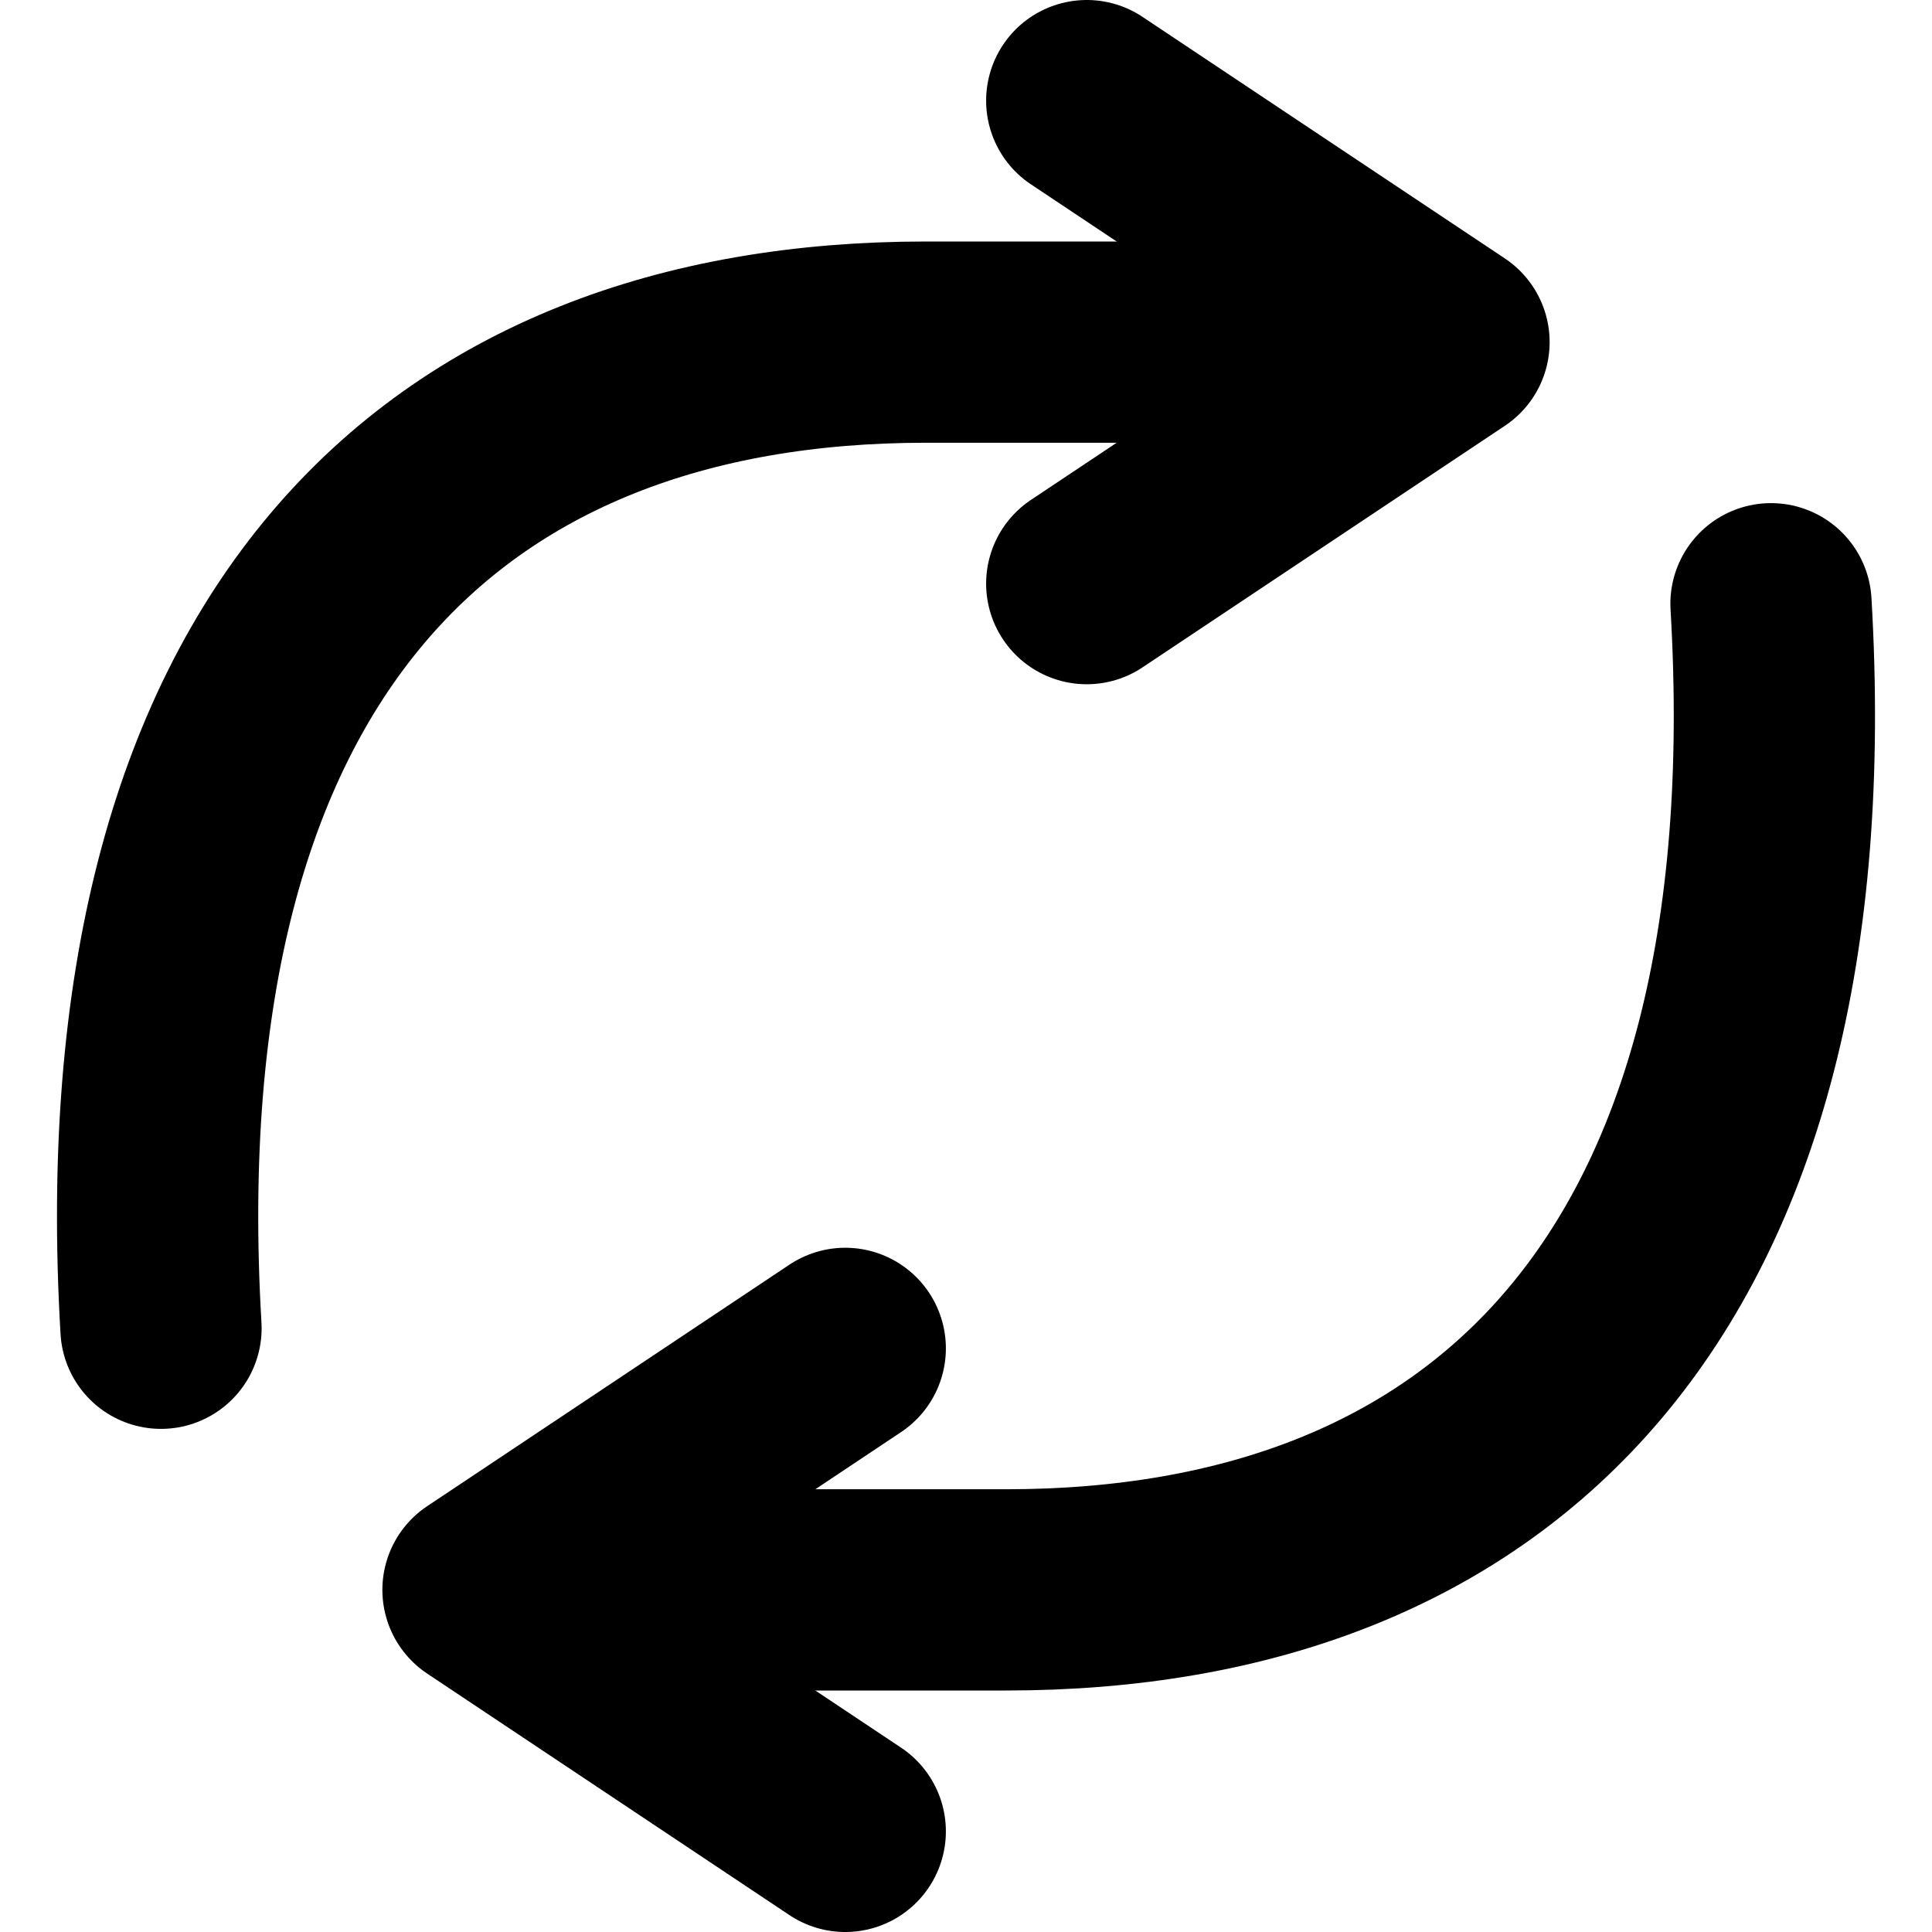
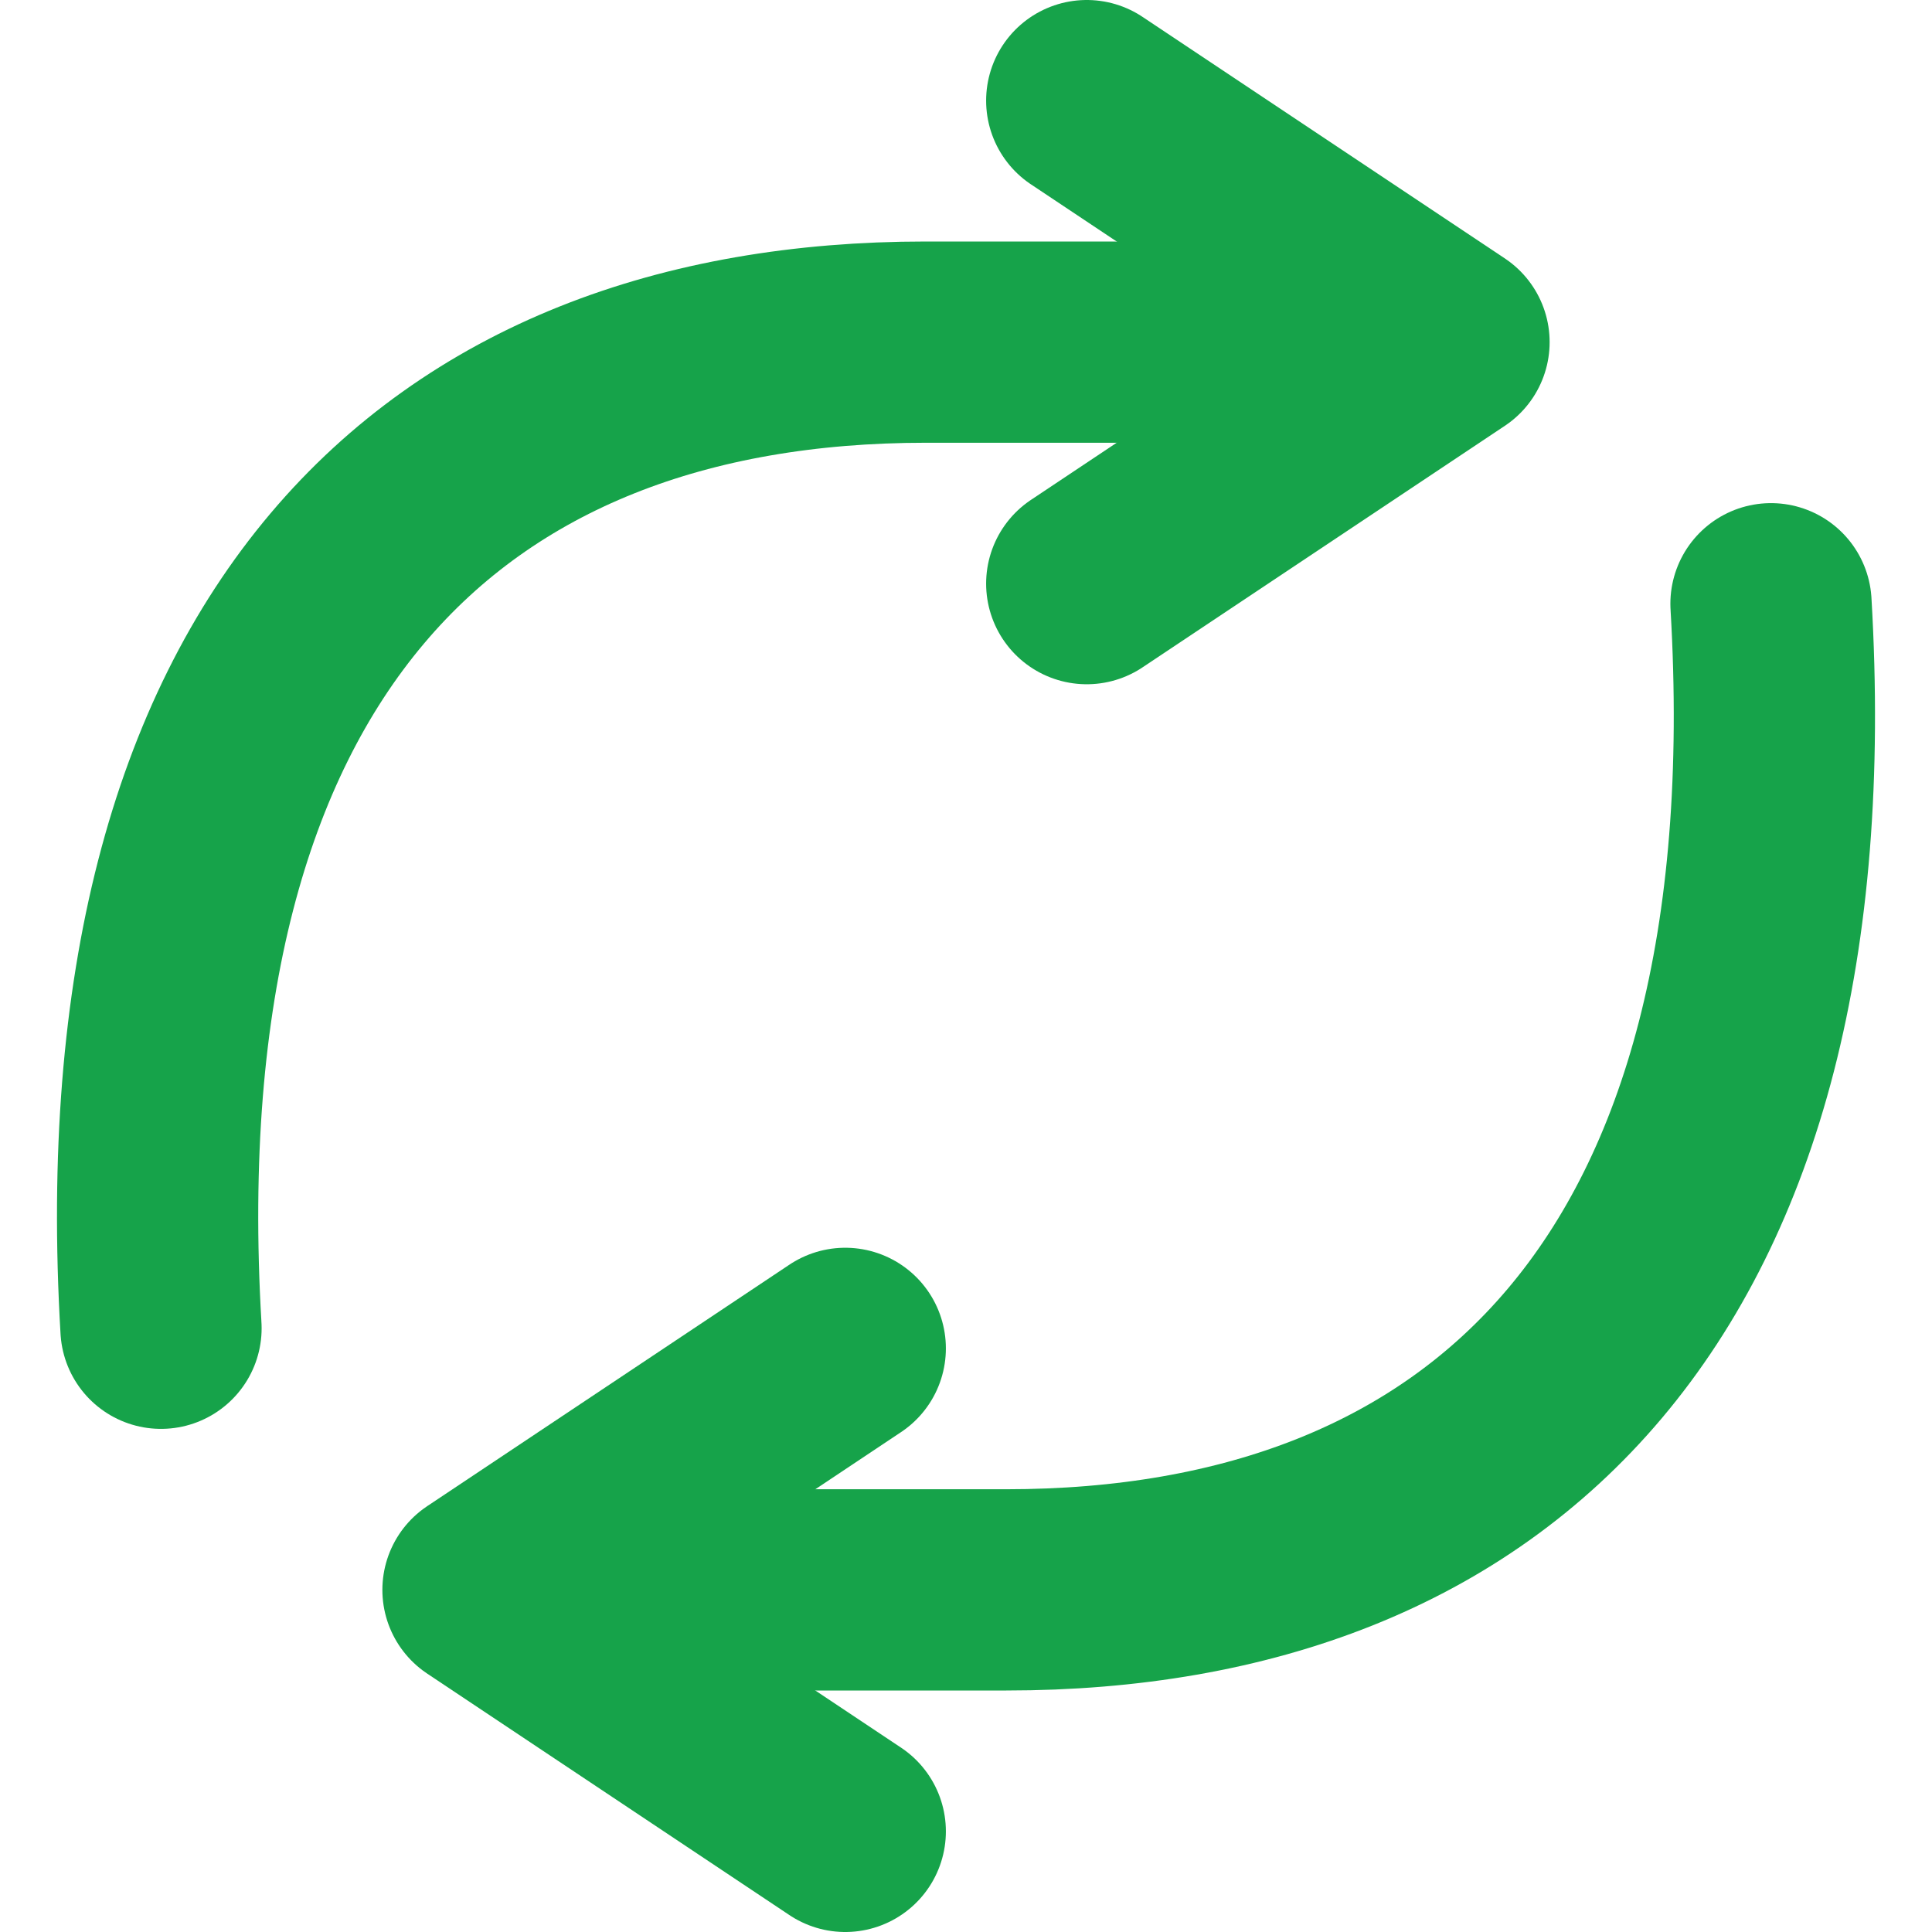
- <svg xmlns="http://www.w3.org/2000/svg" viewBox="0 0 48 48" fill="none" stroke="currentColor" stroke-width="5" stroke-linecap="round" stroke-linejoin="round">
+ <svg xmlns="http://www.w3.org/2000/svg" viewBox="0 0 48 48" fill="none" stroke="#16a34a" stroke-width="5" stroke-linecap="round" stroke-linejoin="round">
  <path d="M 4 33 C 3 16, 11 8.5, 23 8.5 L 33 8.5" />
  <path d="M 27 2.5 L 36 8.5 L 27 14.5" />
  <path d="M 44 15 C 45 32, 37 39.5, 25 39.5 L 15 39.5" />
  <path d="M 21 45.5 L 12 39.5 L 21 33.5" />
</svg>
